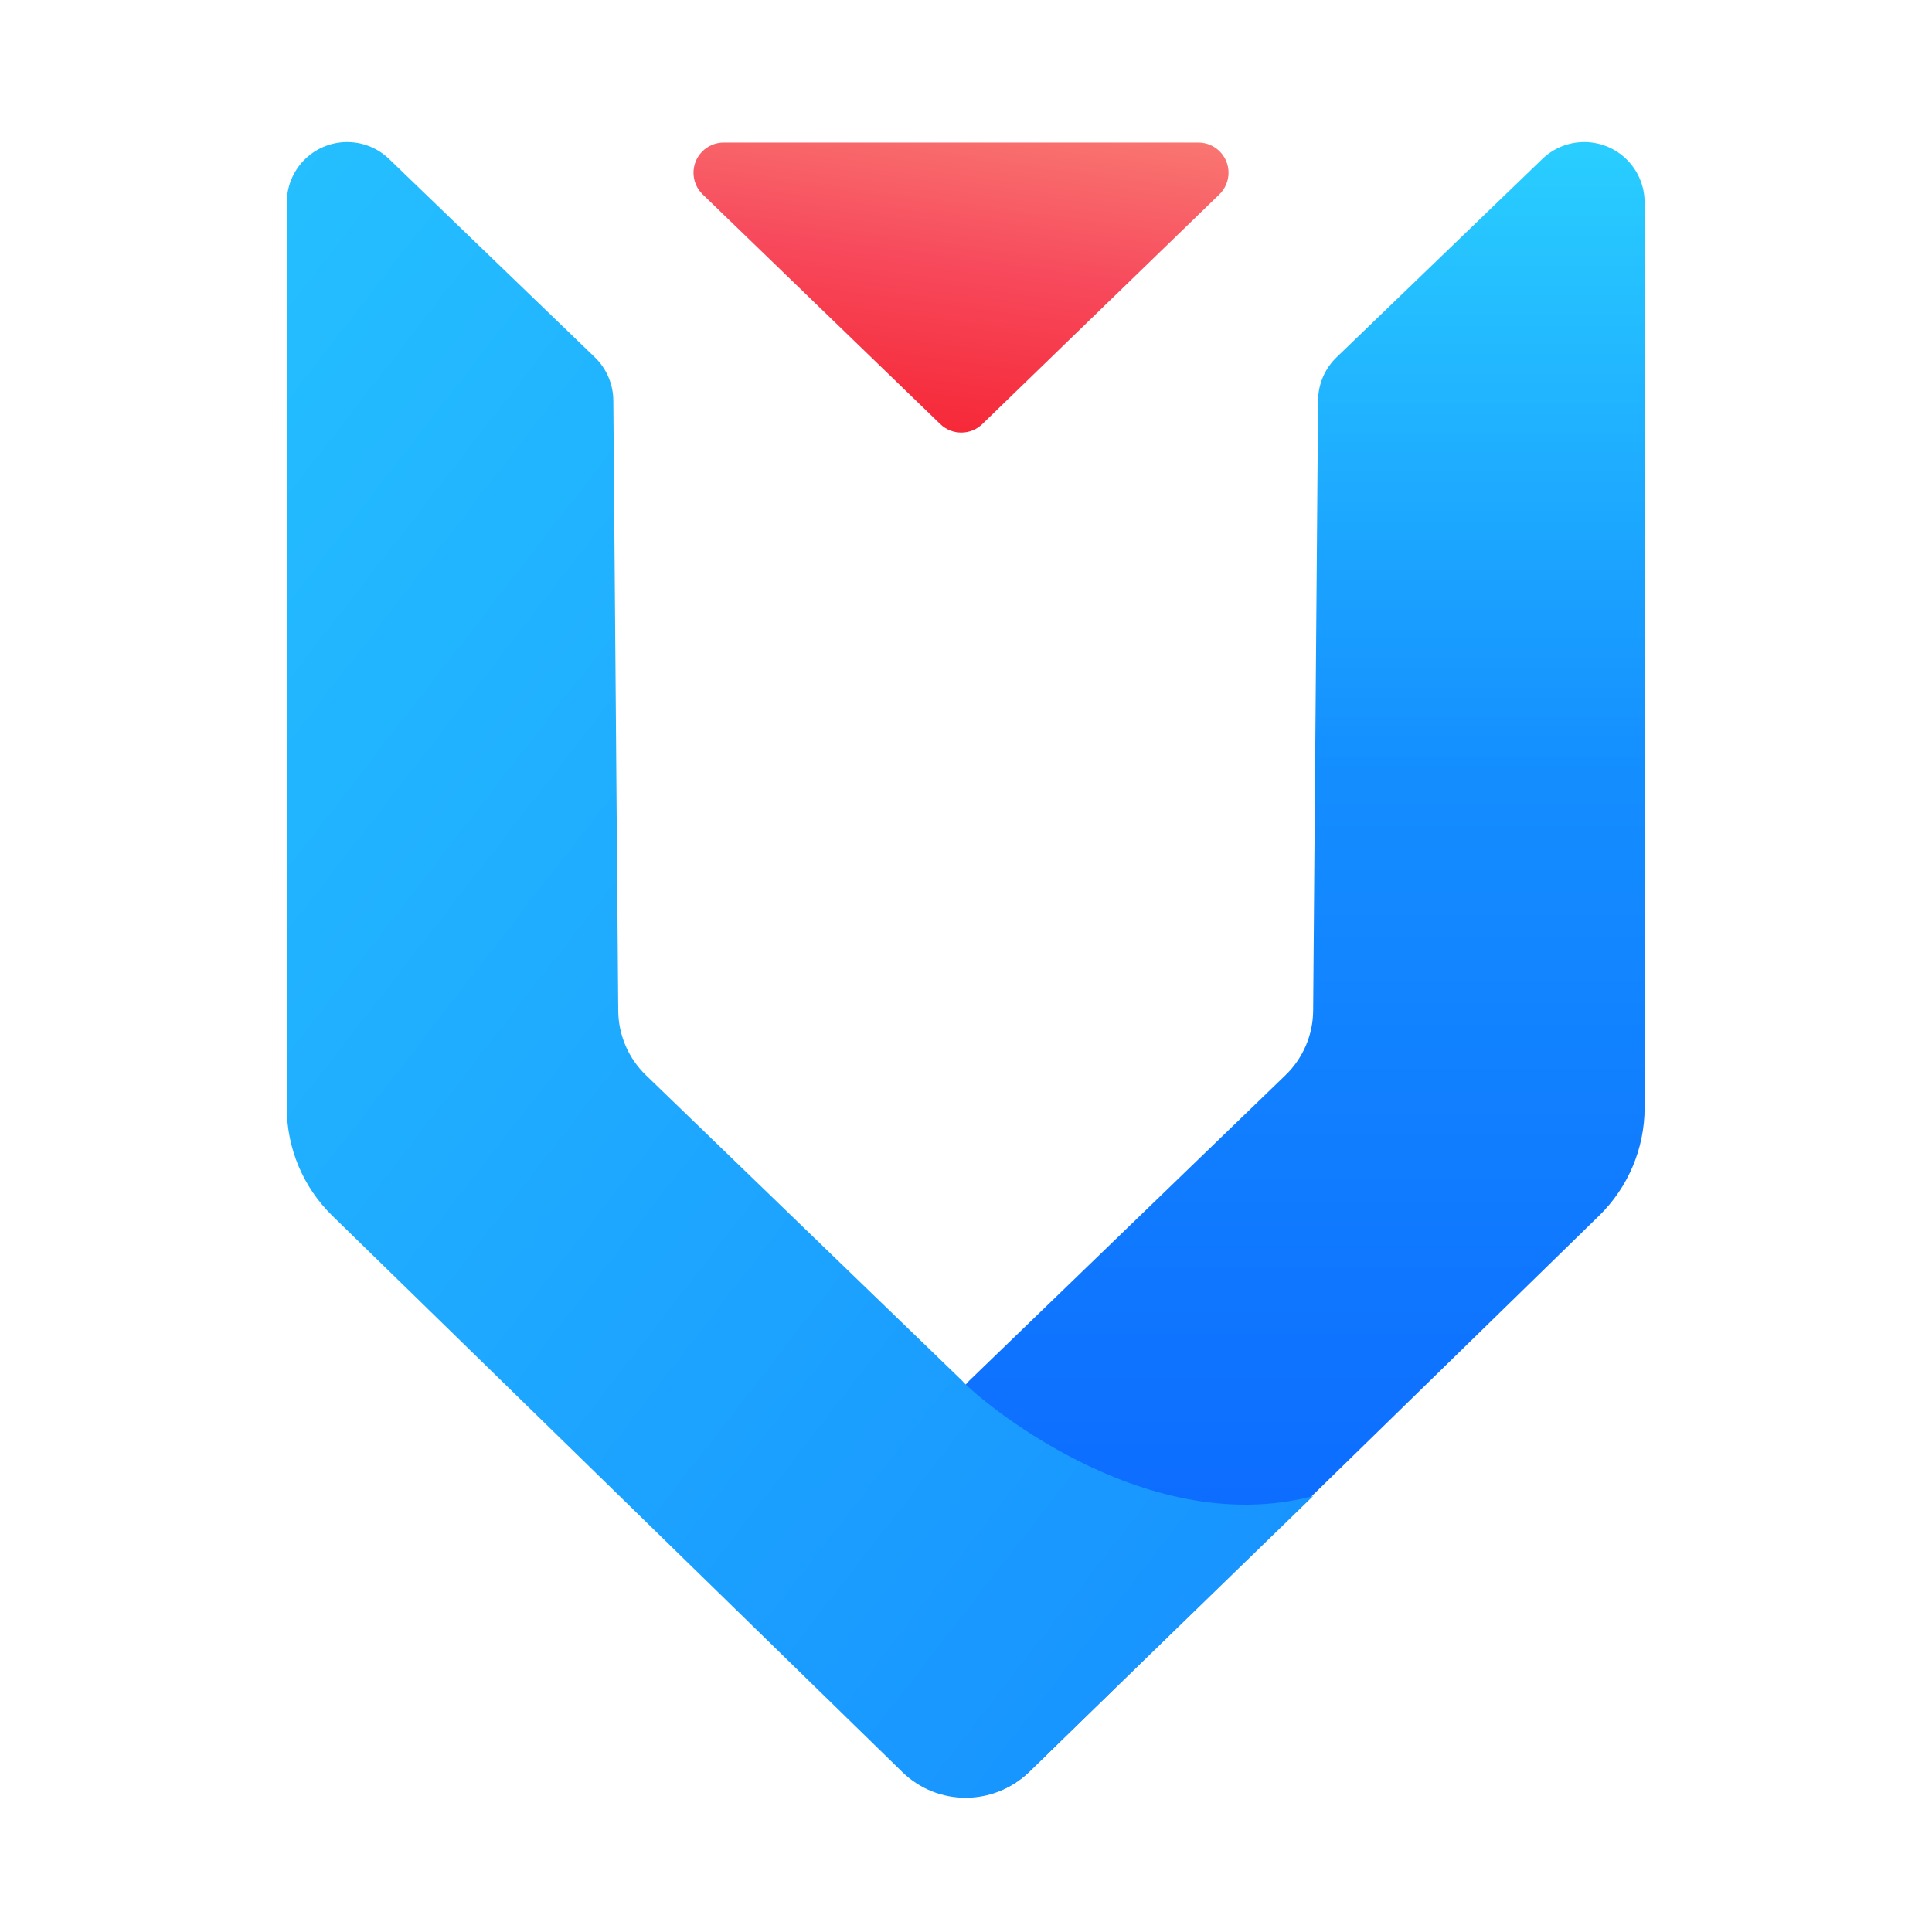
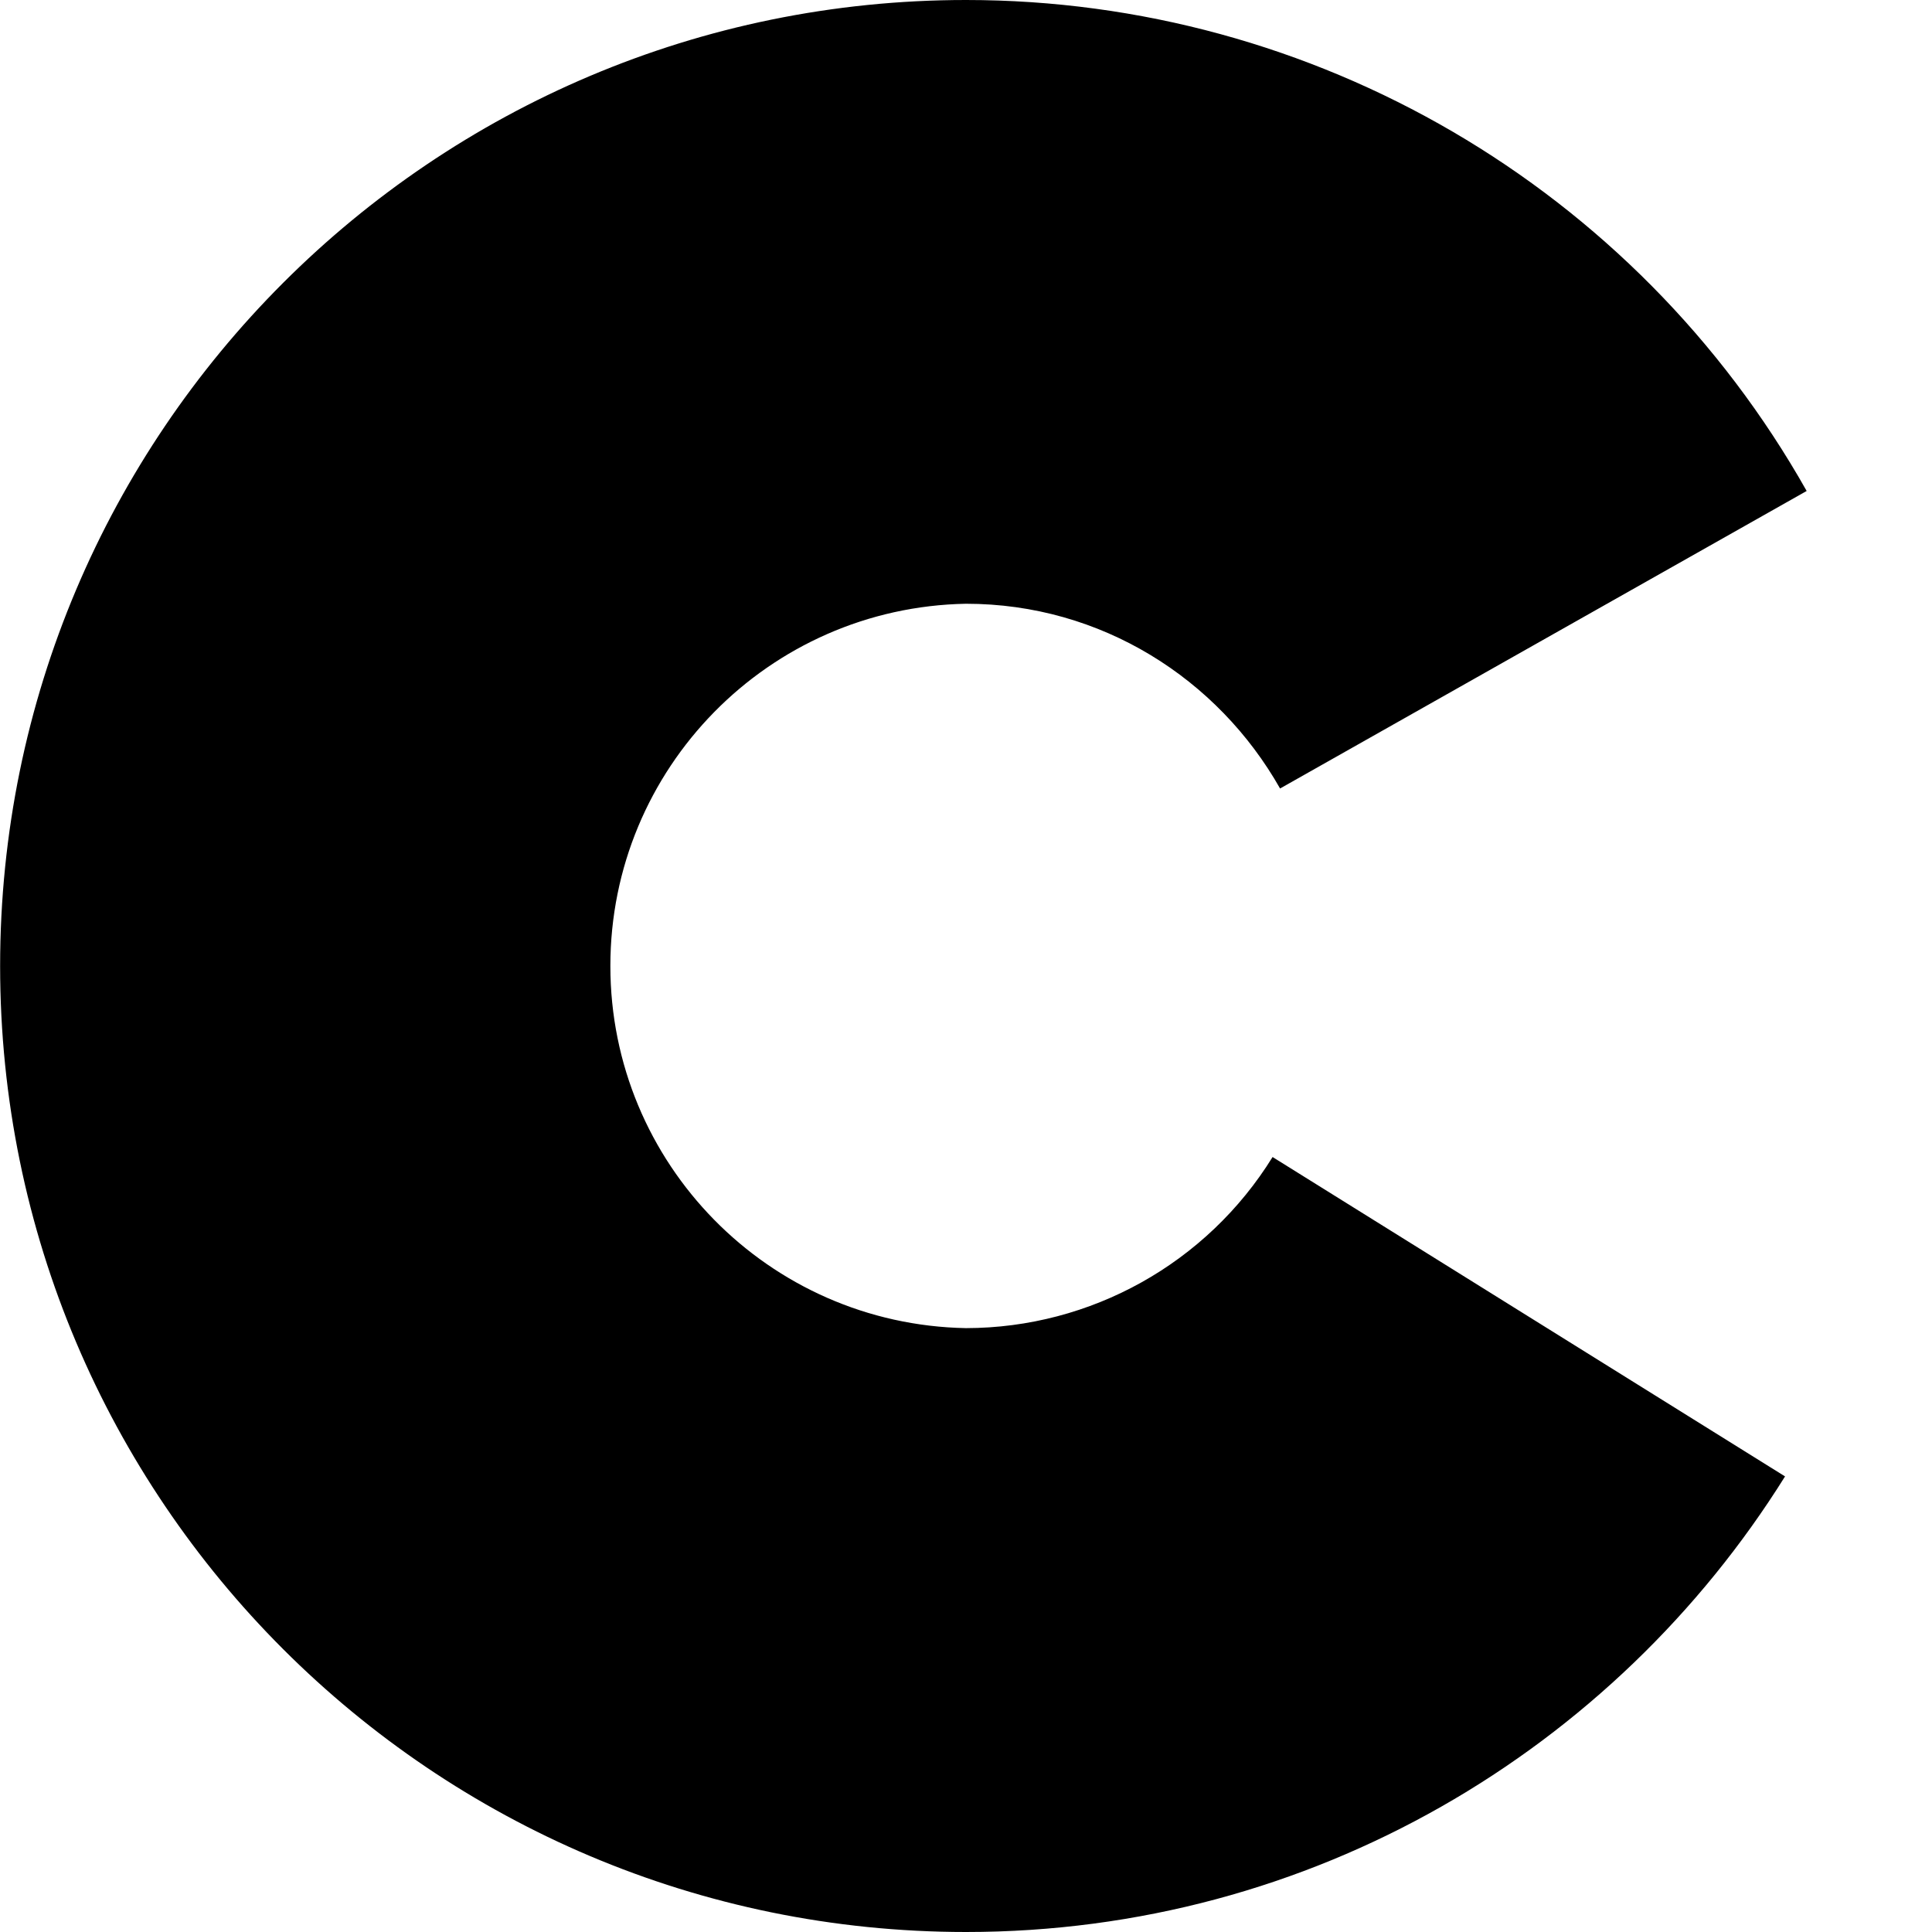
- <svg xmlns="http://www.w3.org/2000/svg" viewBox="0 0 128 128" version="1.1">
-   <defs>
-     <linearGradient x1="69.644%" y1="0%" x2="69.644%" y2="100%" id="linearGradient-1">
-       <stop stop-color="#29CDFF" offset="0%" />
-       <stop stop-color="#148EFF" offset="37.86%" />
-       <stop stop-color="#0A60FF" offset="100%" />
-     </linearGradient>
-     <linearGradient x1="-19.819%" y1="-36.793%" x2="138.579%" y2="157.638%" id="linearGradient-2">
-       <stop stop-color="#29CDFF" offset="0%" />
-       <stop stop-color="#0F78FF" offset="100%" />
-     </linearGradient>
-     <linearGradient x1="68.128%" y1="-35.691%" x2="30.44%" y2="114.943%" id="linearGradient-3">
-       <stop stop-color="#FA8E7D" offset="0%" />
-       <stop stop-color="#F74A5C" offset="51.264%" />
-       <stop stop-color="#F51D2C" offset="100%" />
-     </linearGradient>
-   </defs>
-   <g id="Vue" stroke="none" stroke-width="1" fill="none" fill-rule="evenodd">
-     <g id="Group" transform="translate(19, 9)">
-       <path d="M89.96,90.48 C78.58,93.48 68.33,83.36 67.62,82.48 L46.66,62.229 C45.502,61.11 44.843,59.573 44.83,57.963 L44.504,17.521 C44.495,16.446 44.054,15.42 43.28,14.673 L29.646,1.532 C28.055,-0.002 25.523,0.045 23.99,1.635 C23.272,2.381 22.87,3.376 22.87,4.411 L22.87,64.386 C22.87,67.081 23.957,69.661 25.885,71.543 L63.6,108.352 C65.947,110.642 69.696,110.625 72.021,108.313" id="Path-Copy" fill="url(#linearGradient-1)" fill-rule="nonzero" transform="translate(56.415, 54.83116) scale(-1, 1) translate(-56.415, -54.83116) " />
-       <path d="M68,90.116 C56.62,93.116 45.46,83.36 44.75,82.48 L23.79,62.229 C22.632,61.11 21.973,59.573 21.96,57.963 L21.634,17.521 C21.625,16.446 21.184,15.42 20.41,14.673 L6.776,1.532 C5.185,-0.002 2.653,0.045 1.12,1.635 C0.402,2.381 3.90211878e-13,3.376 3.90798505e-13,4.411 L3.94351218e-13,64.386 C3.94681177e-13,67.081 1.087,69.661 3.015,71.543 L40.781,108.401 C43.107,110.671 46.818,110.677 49.15,108.413" id="Path" fill="url(#linearGradient-2)" fill-rule="nonzero" />
-       <path d="M43.298,19.099 L27.557,3.882 C26.762,3.115 26.741,1.849 27.509,1.054 C27.885,0.665 28.404,0.444 28.947,0.444 L60.393,0.444 C61.497,0.444 62.393,1.34 62.393,2.444 C62.393,2.986 62.173,3.504 61.784,3.881 L46.08,19.098 C45.305,19.848 44.074,19.849 43.298,19.099 Z" id="Path" fill="url(#linearGradient-3)" />
-     </g>
-   </g>
+ <svg xmlns="http://www.w3.org/2000/svg" t="1616832344925" class="icon" viewBox="0 0 1024 1024" version="1.1" p-id="932" width="200" height="200">
+   <path d="M674.496 613.248A191.36 191.36 0 0 1 512 703.936 192 192 0 0 1 512 320c71.68 0 133.504 39.744 166.464 97.92l279.104-157.696A511.552 511.552 0 0 0 512 0 512 512 0 0 0 0.064 512 512 512 0 0 0 512 1024c183.296 0 343.68-96.64 434.112-241.472l-271.616-169.28z" p-id="933" />
</svg>
